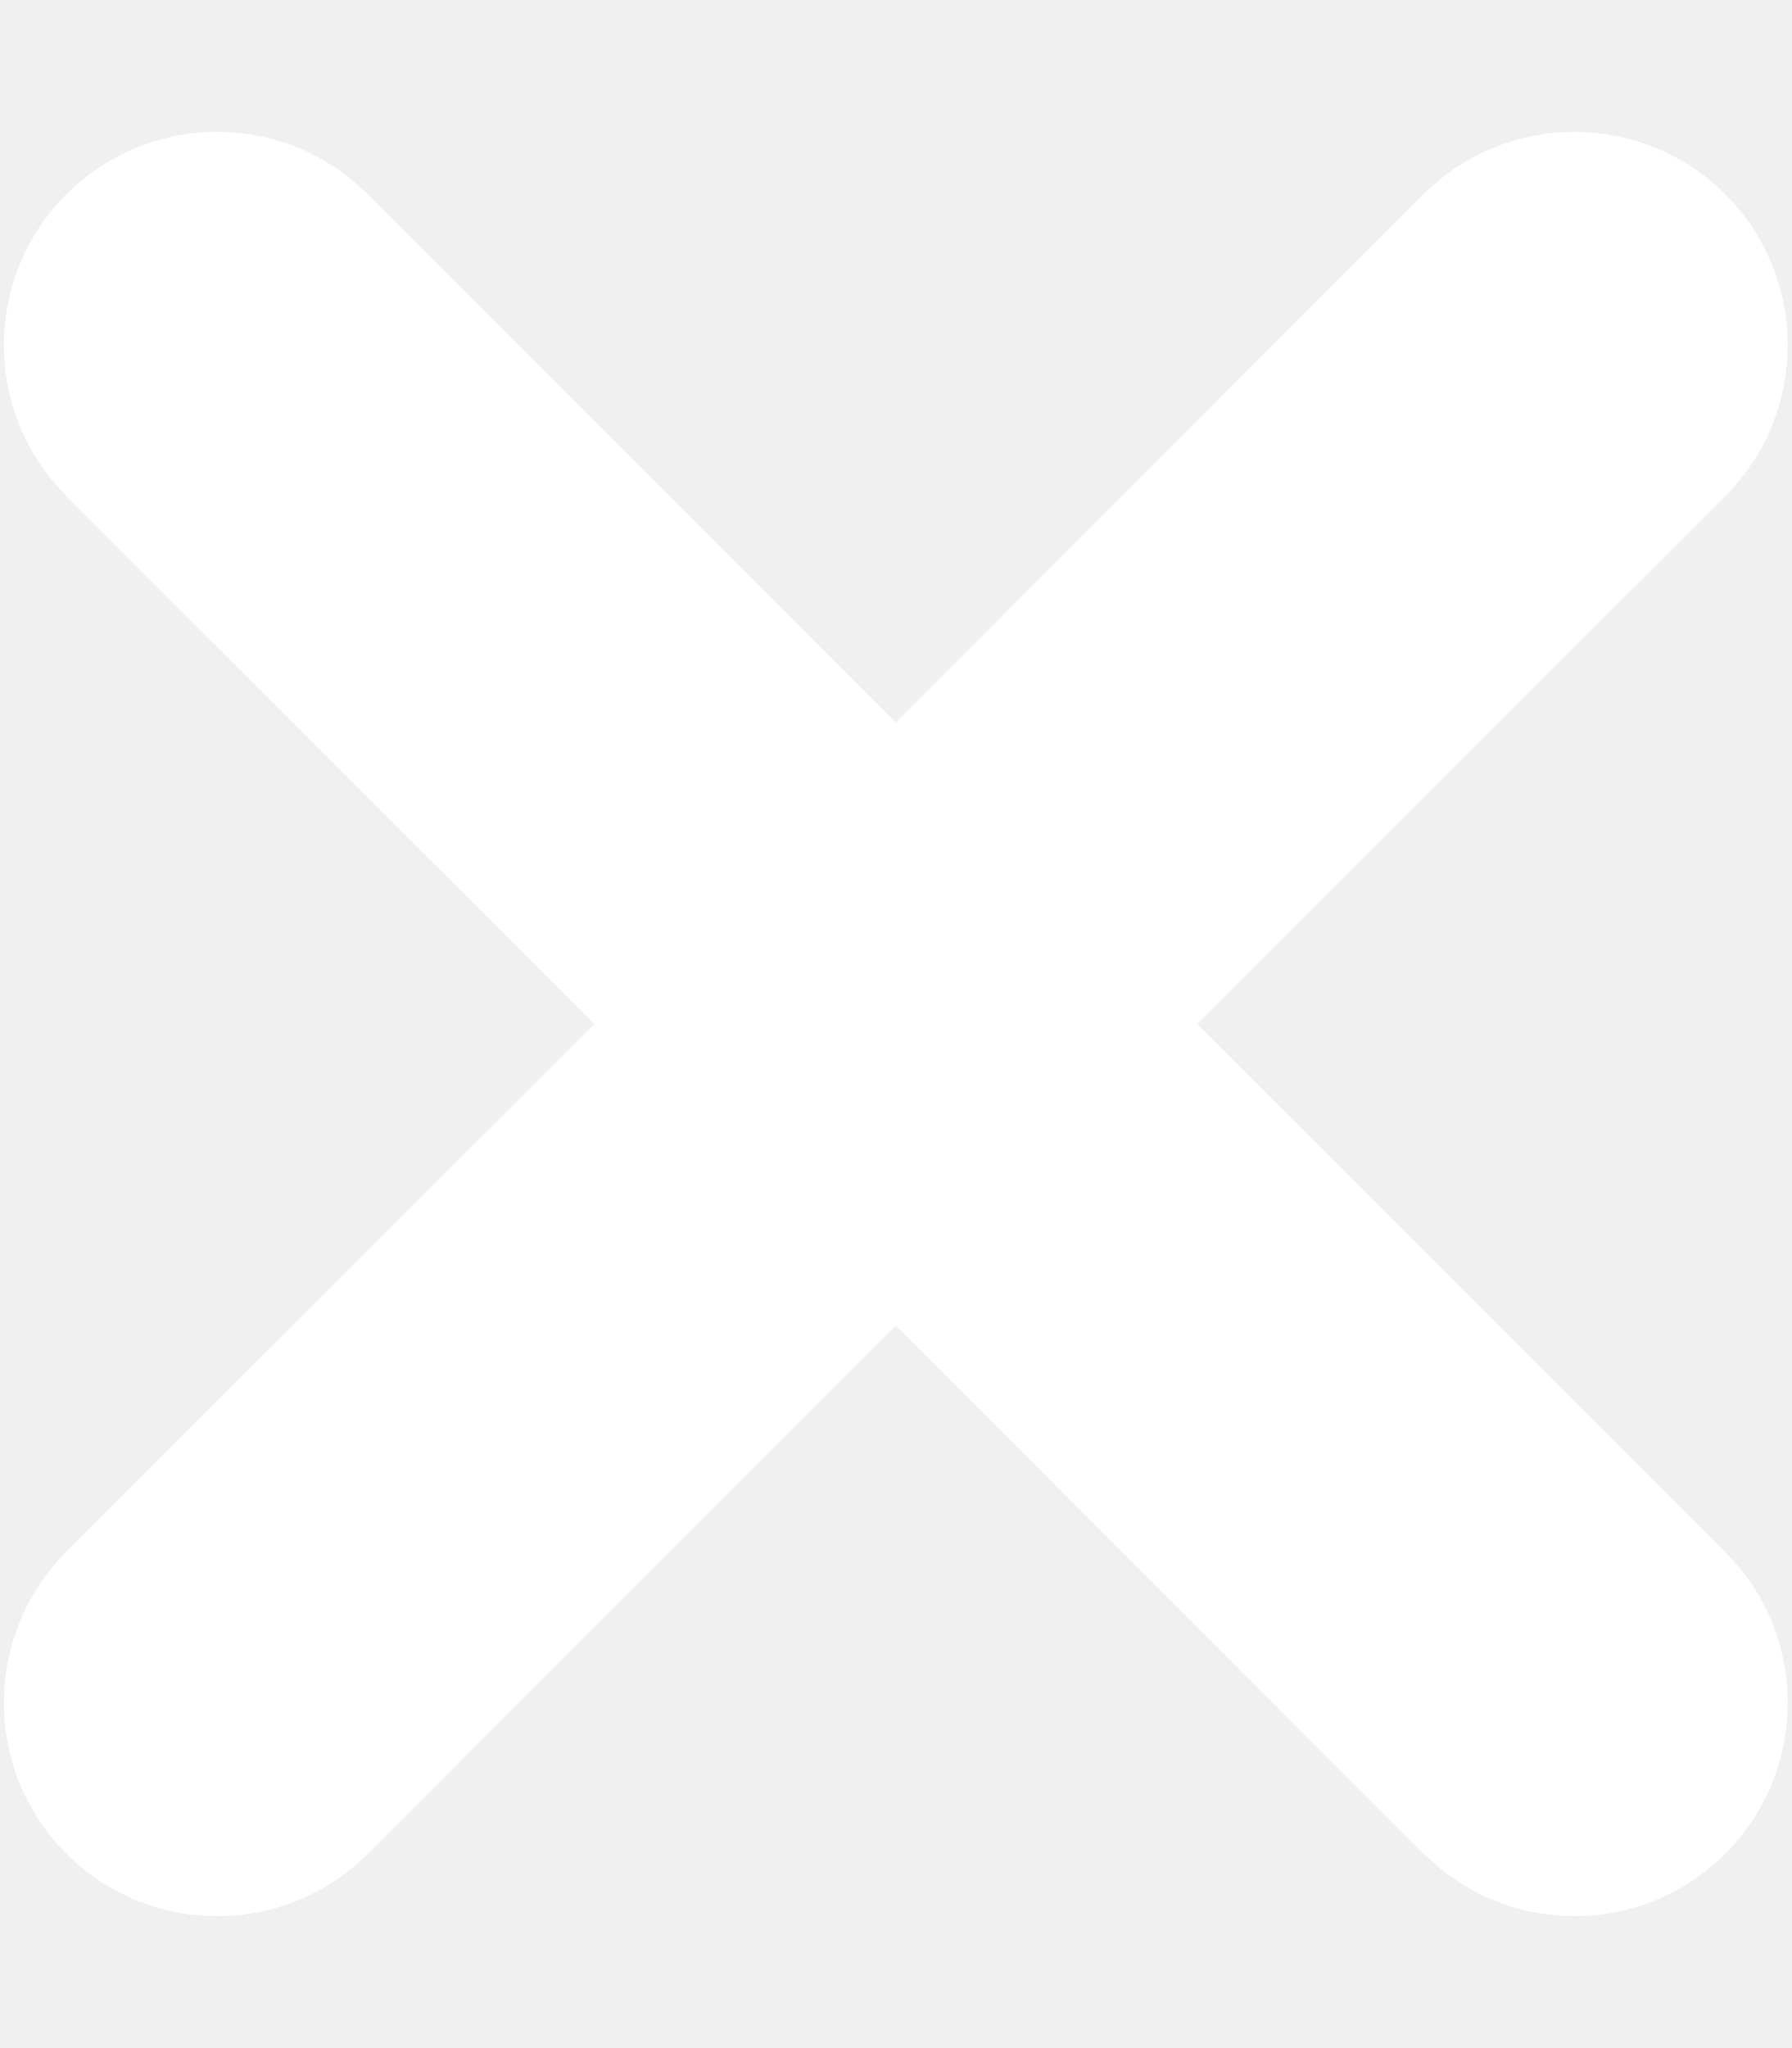
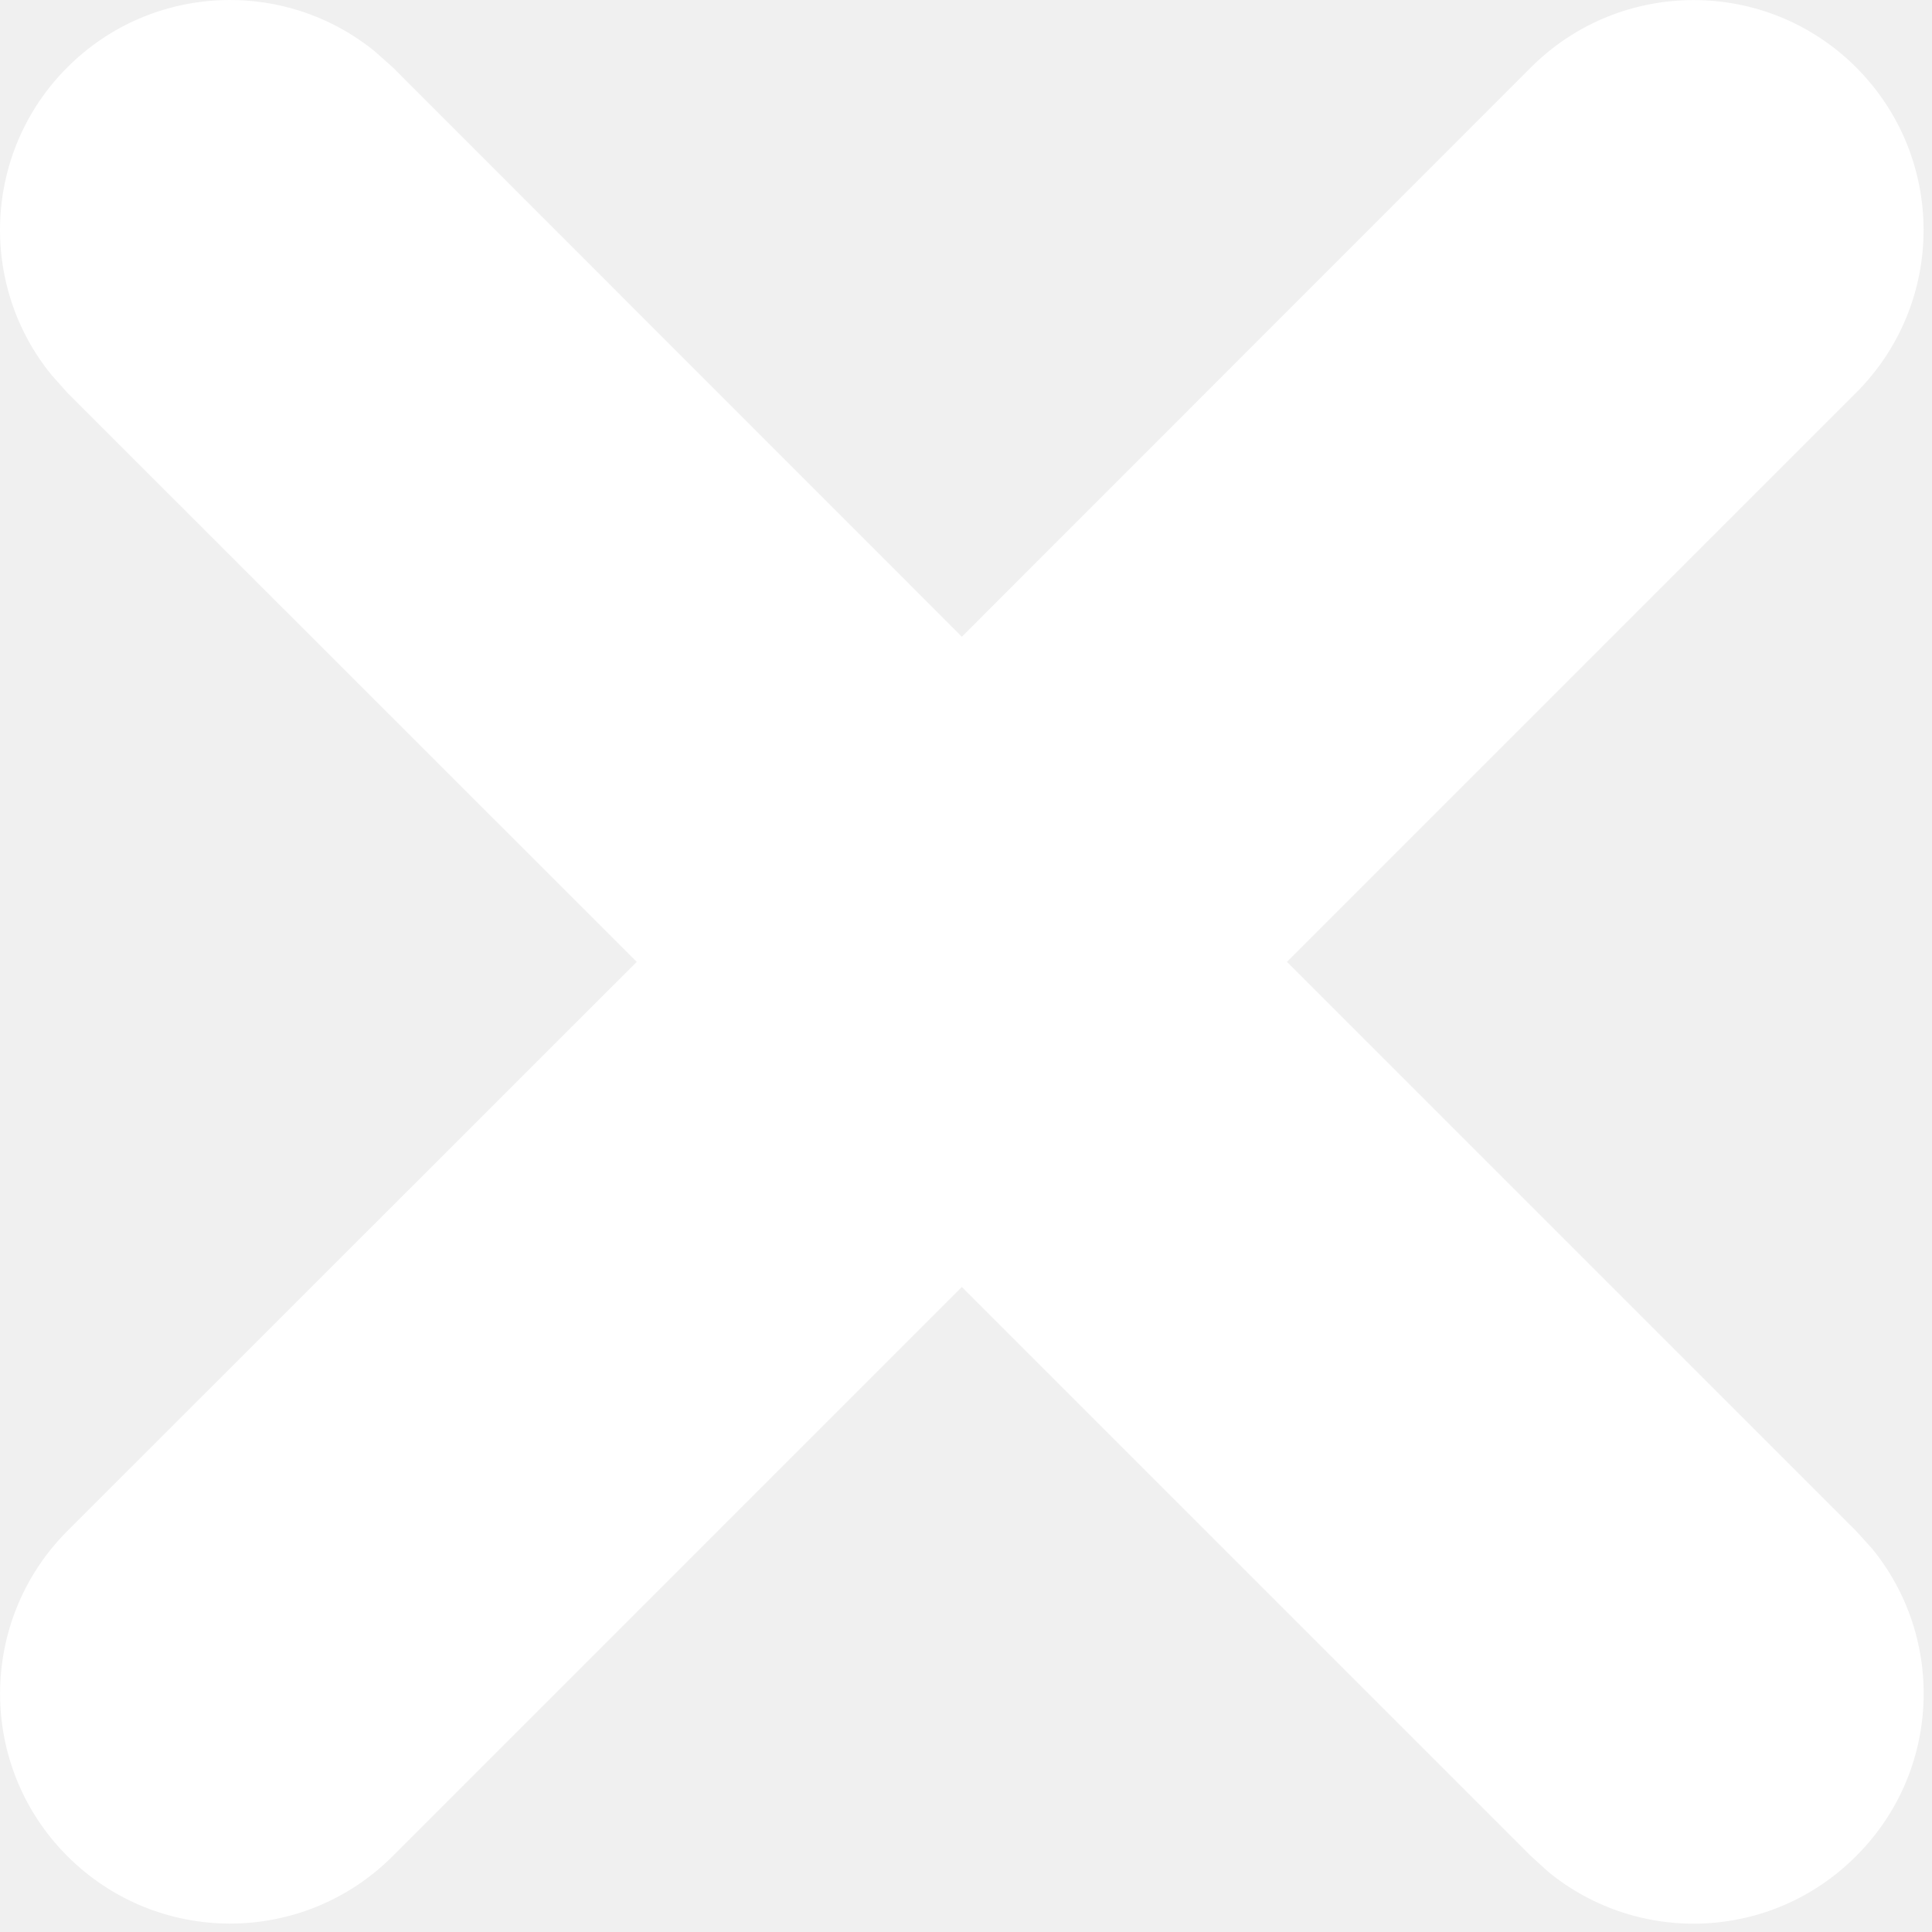
- <svg xmlns="http://www.w3.org/2000/svg" width="7" height="8" viewBox="0 0 7 8" fill="none">
-   <path d="M6.741 0.759C6.415 0.434 5.888 0.434 5.562 0.759L3.5 2.822L1.438 0.759L1.374 0.702C1.047 0.435 0.565 0.454 0.259 0.759C-0.046 1.065 -0.065 1.547 0.202 1.874L0.259 1.938L2.322 4L0.259 6.062C-0.066 6.388 -0.066 6.915 0.259 7.241C0.585 7.566 1.112 7.566 1.438 7.241L3.5 5.178L5.562 7.241L5.626 7.298C5.953 7.565 6.436 7.546 6.741 7.241C7.046 6.935 7.065 6.453 6.798 6.126L6.741 6.062L4.678 4L6.741 1.938C7.066 1.612 7.066 1.085 6.741 0.759Z" fill="white" />
+ <svg xmlns="http://www.w3.org/2000/svg" width="7" height="7" viewBox="0 0 7 7" fill="none">
+   <path d="M6.725 0.244C6.4 -0.081 5.873 -0.081 5.547 0.244L3.485 2.307L1.423 0.244L1.359 0.187C1.032 -0.08 0.549 -0.061 0.244 0.244C-0.061 0.549 -0.08 1.032 0.187 1.359L0.244 1.423L2.307 3.485L0.244 5.547C-0.081 5.873 -0.081 6.4 0.244 6.725C0.57 7.051 1.097 7.051 1.423 6.725L3.485 4.663L5.547 6.725L5.611 6.783C5.938 7.05 6.42 7.031 6.725 6.725C7.031 6.42 7.05 5.938 6.783 5.611L6.725 5.547L4.663 3.485L6.725 1.423C7.051 1.097 7.051 0.57 6.725 0.244Z" fill="white" />
</svg>
